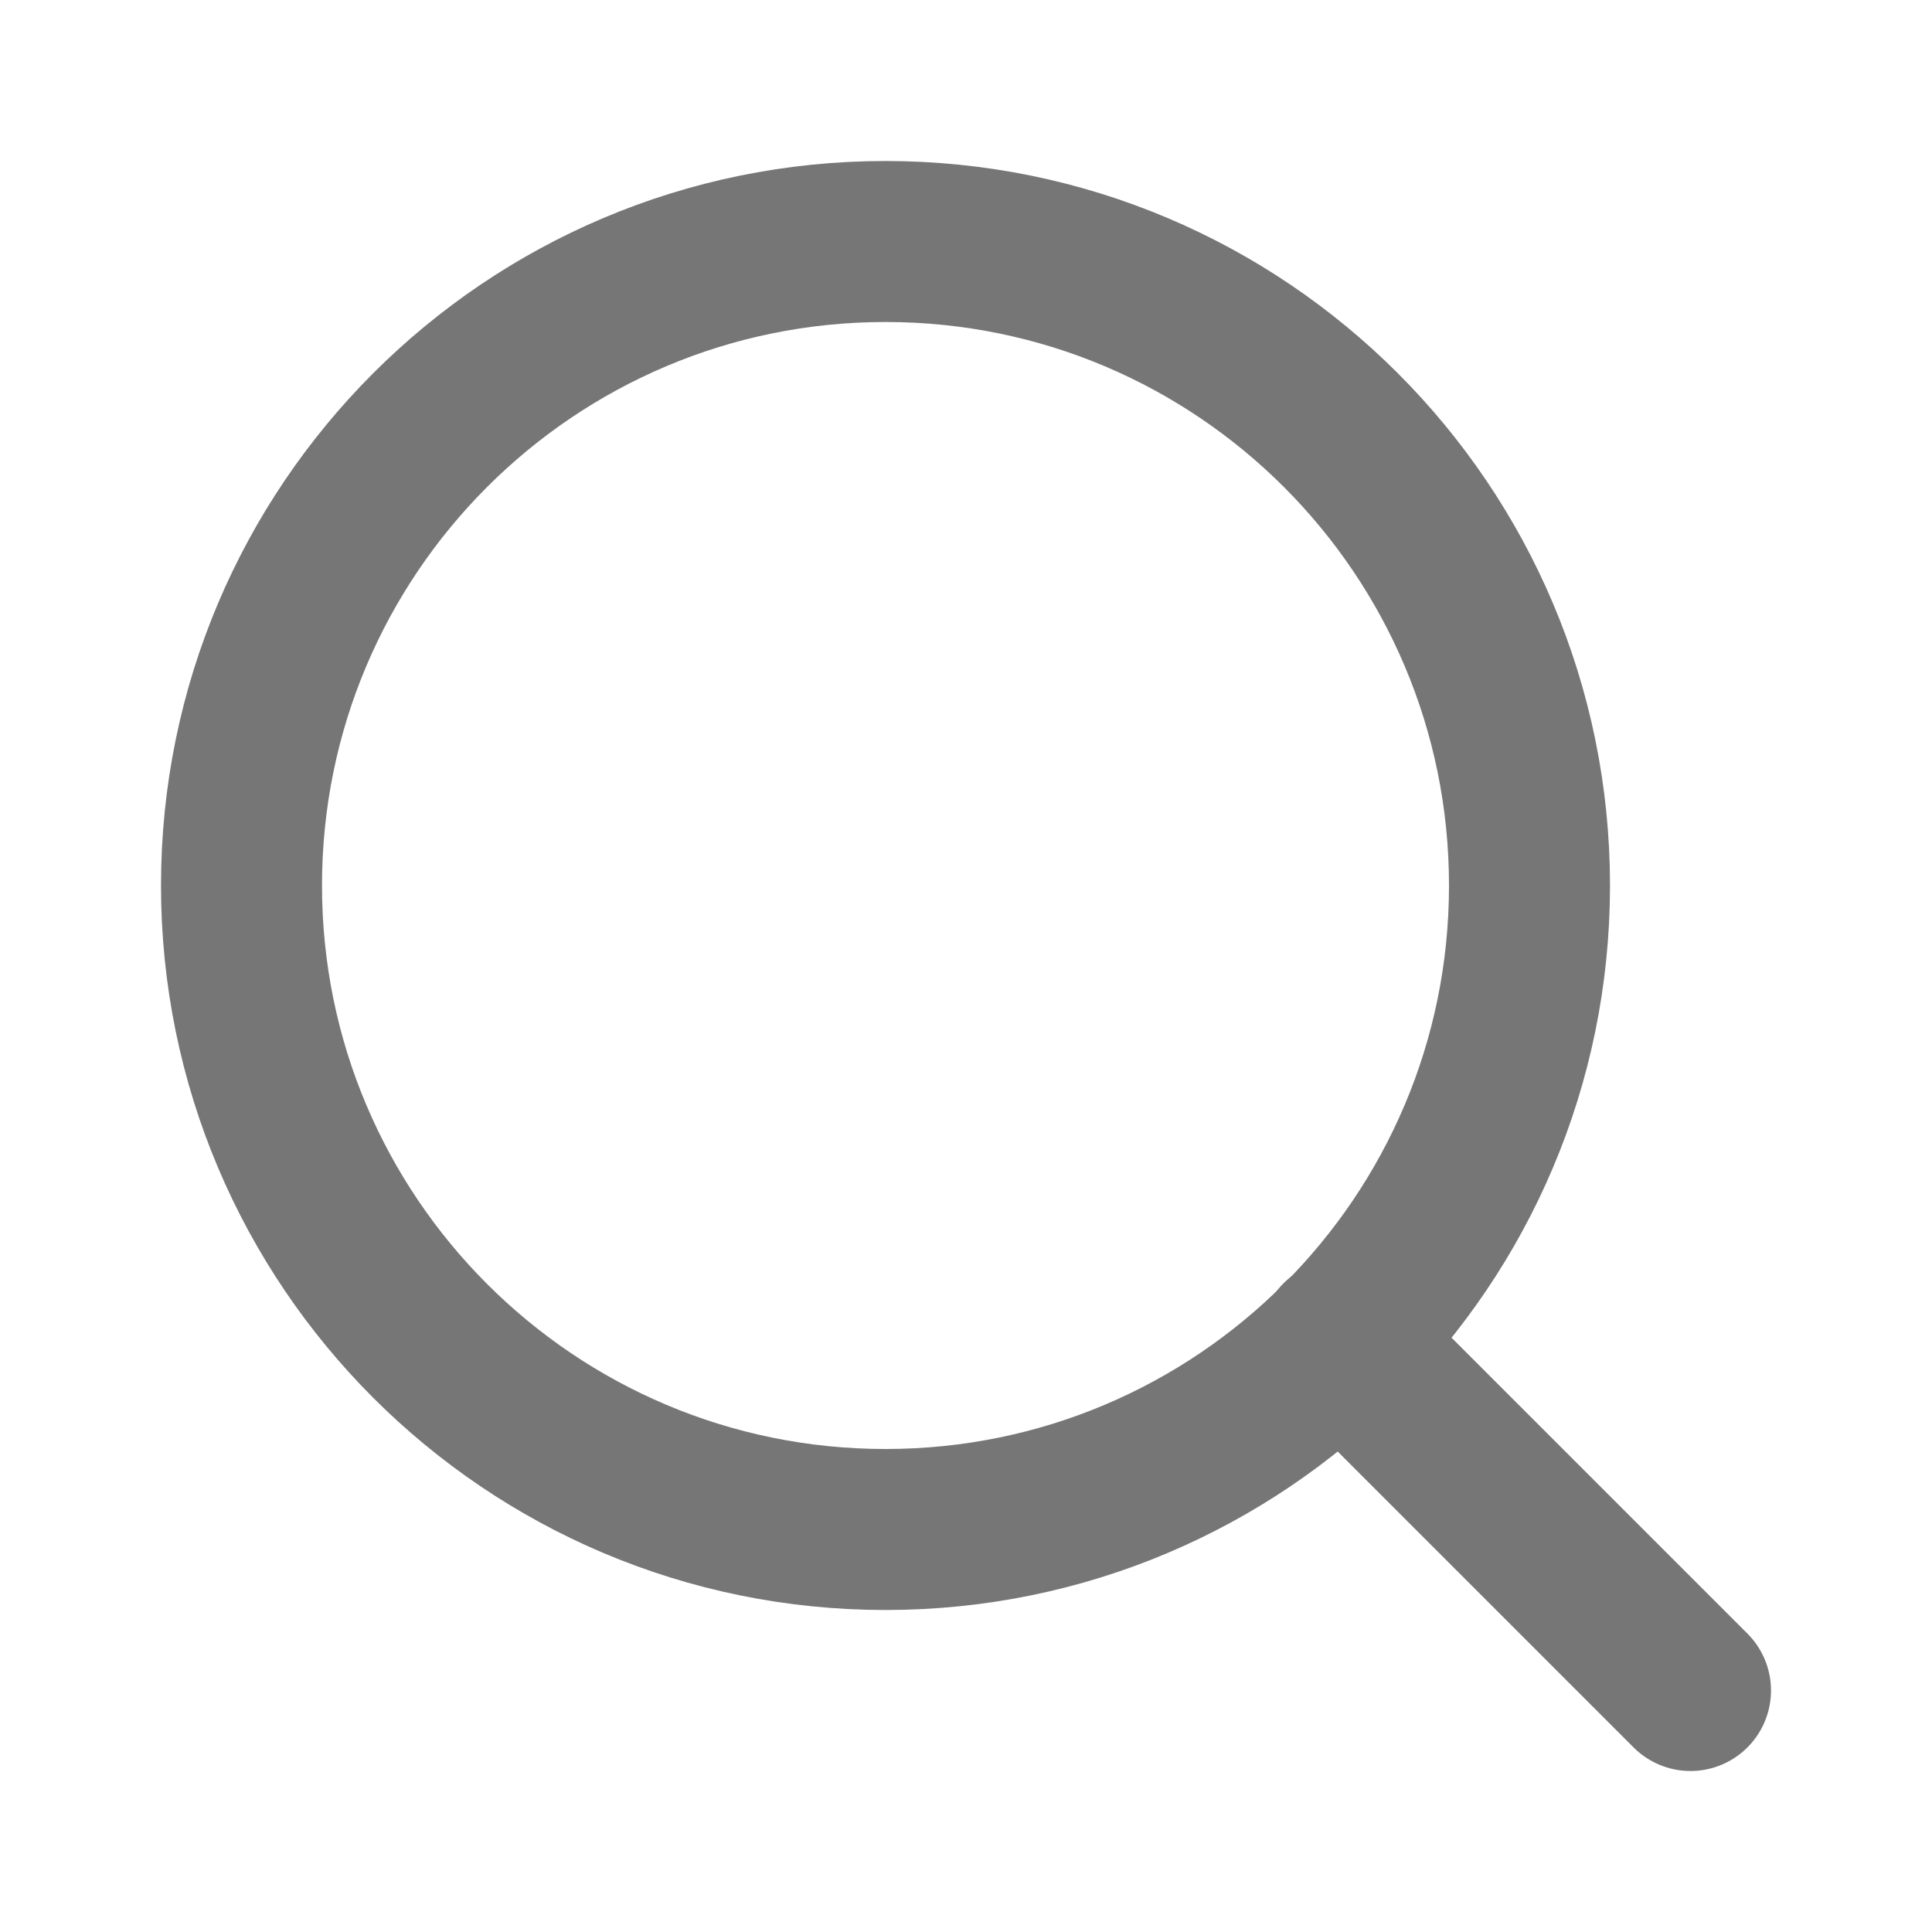
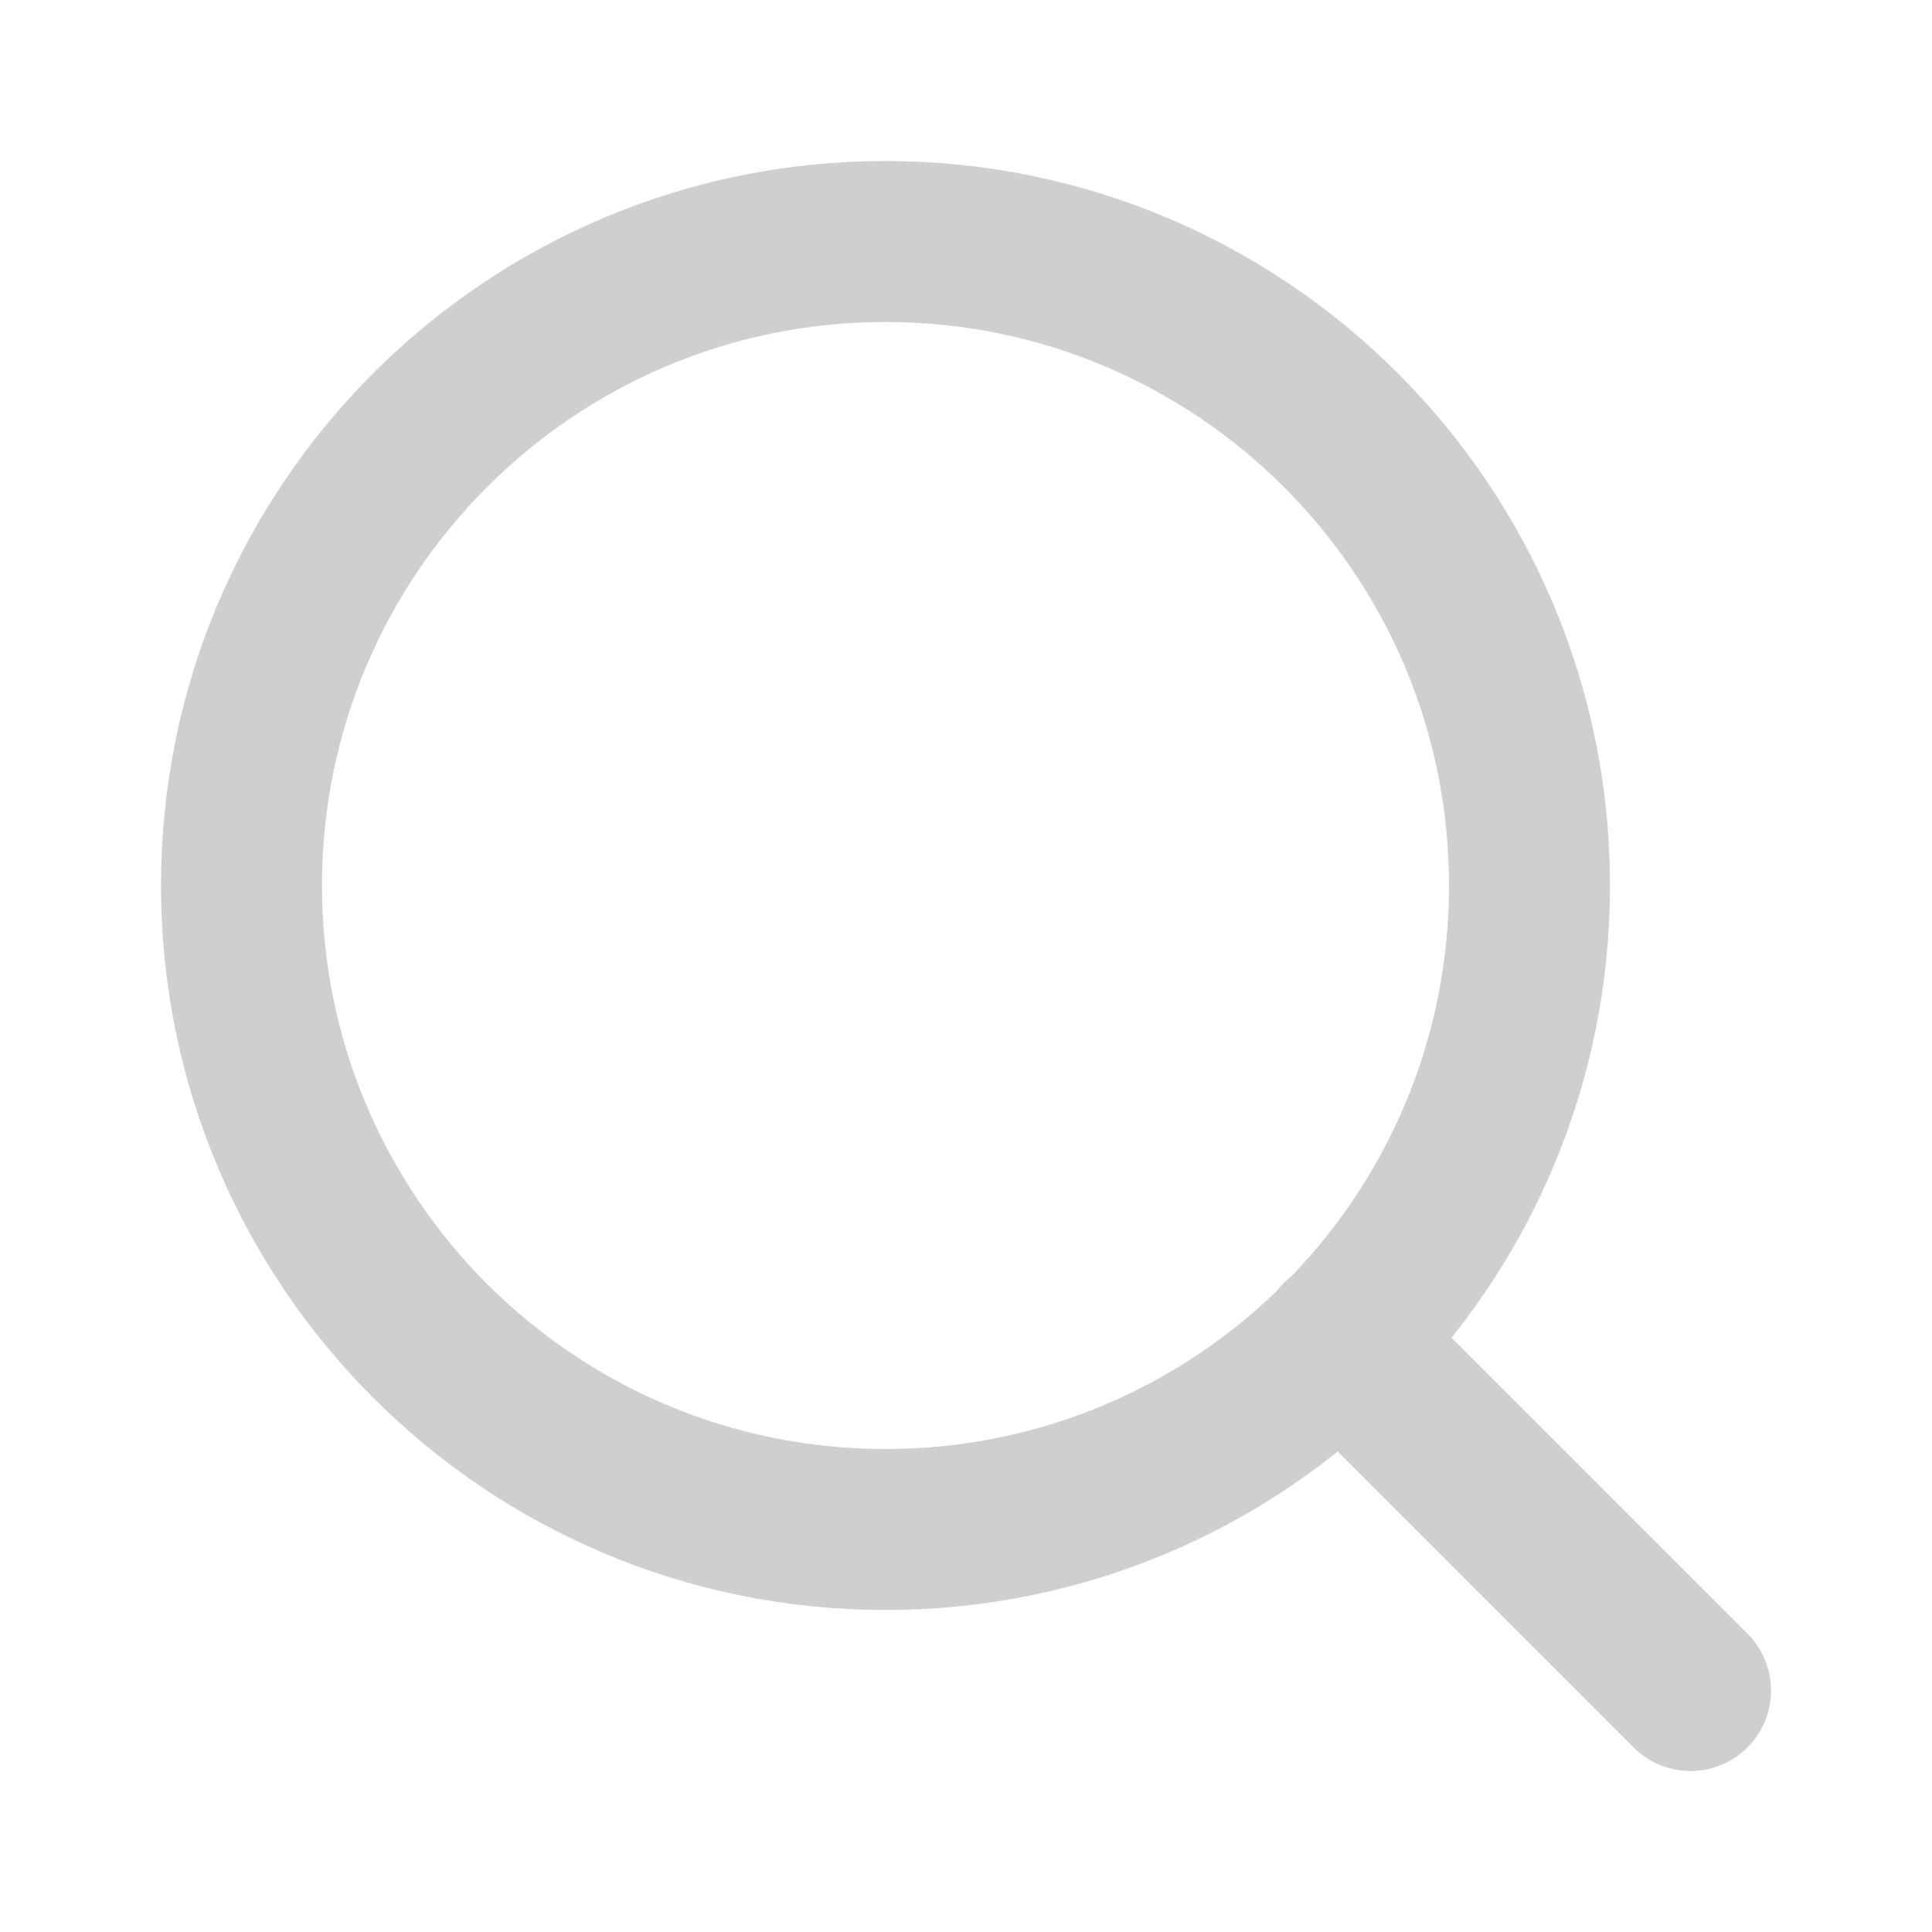
<svg xmlns="http://www.w3.org/2000/svg" width="24" height="24" viewBox="0 0 24 24" fill="none">
-   <path d="M11 19C15.418 19 19 15.418 19 11C19 6.582 15.418 3 11 3C6.582 3 3 6.582 3 11C3 15.418 6.582 19 11 19Z" stroke="#767676" stroke-width="2" stroke-linecap="round" stroke-linejoin="round" />
-   <path d="M21 21L16.65 16.65" stroke="#767676" stroke-width="2" stroke-linecap="round" stroke-linejoin="round" />
+   <path d="M11 19C15.418 19 19 15.418 19 11C19 6.582 15.418 3 11 3C6.582 3 3 6.582 3 11C3 15.418 6.582 19 11 19Z" stroke="#cfcfcf" stroke-width="2" stroke-linecap="round" stroke-linejoin="round" />
+   <path d="M21 21L16.65 16.65" stroke="#cfcfcf" stroke-width="2" stroke-linecap="round" stroke-linejoin="round" />
</svg>
